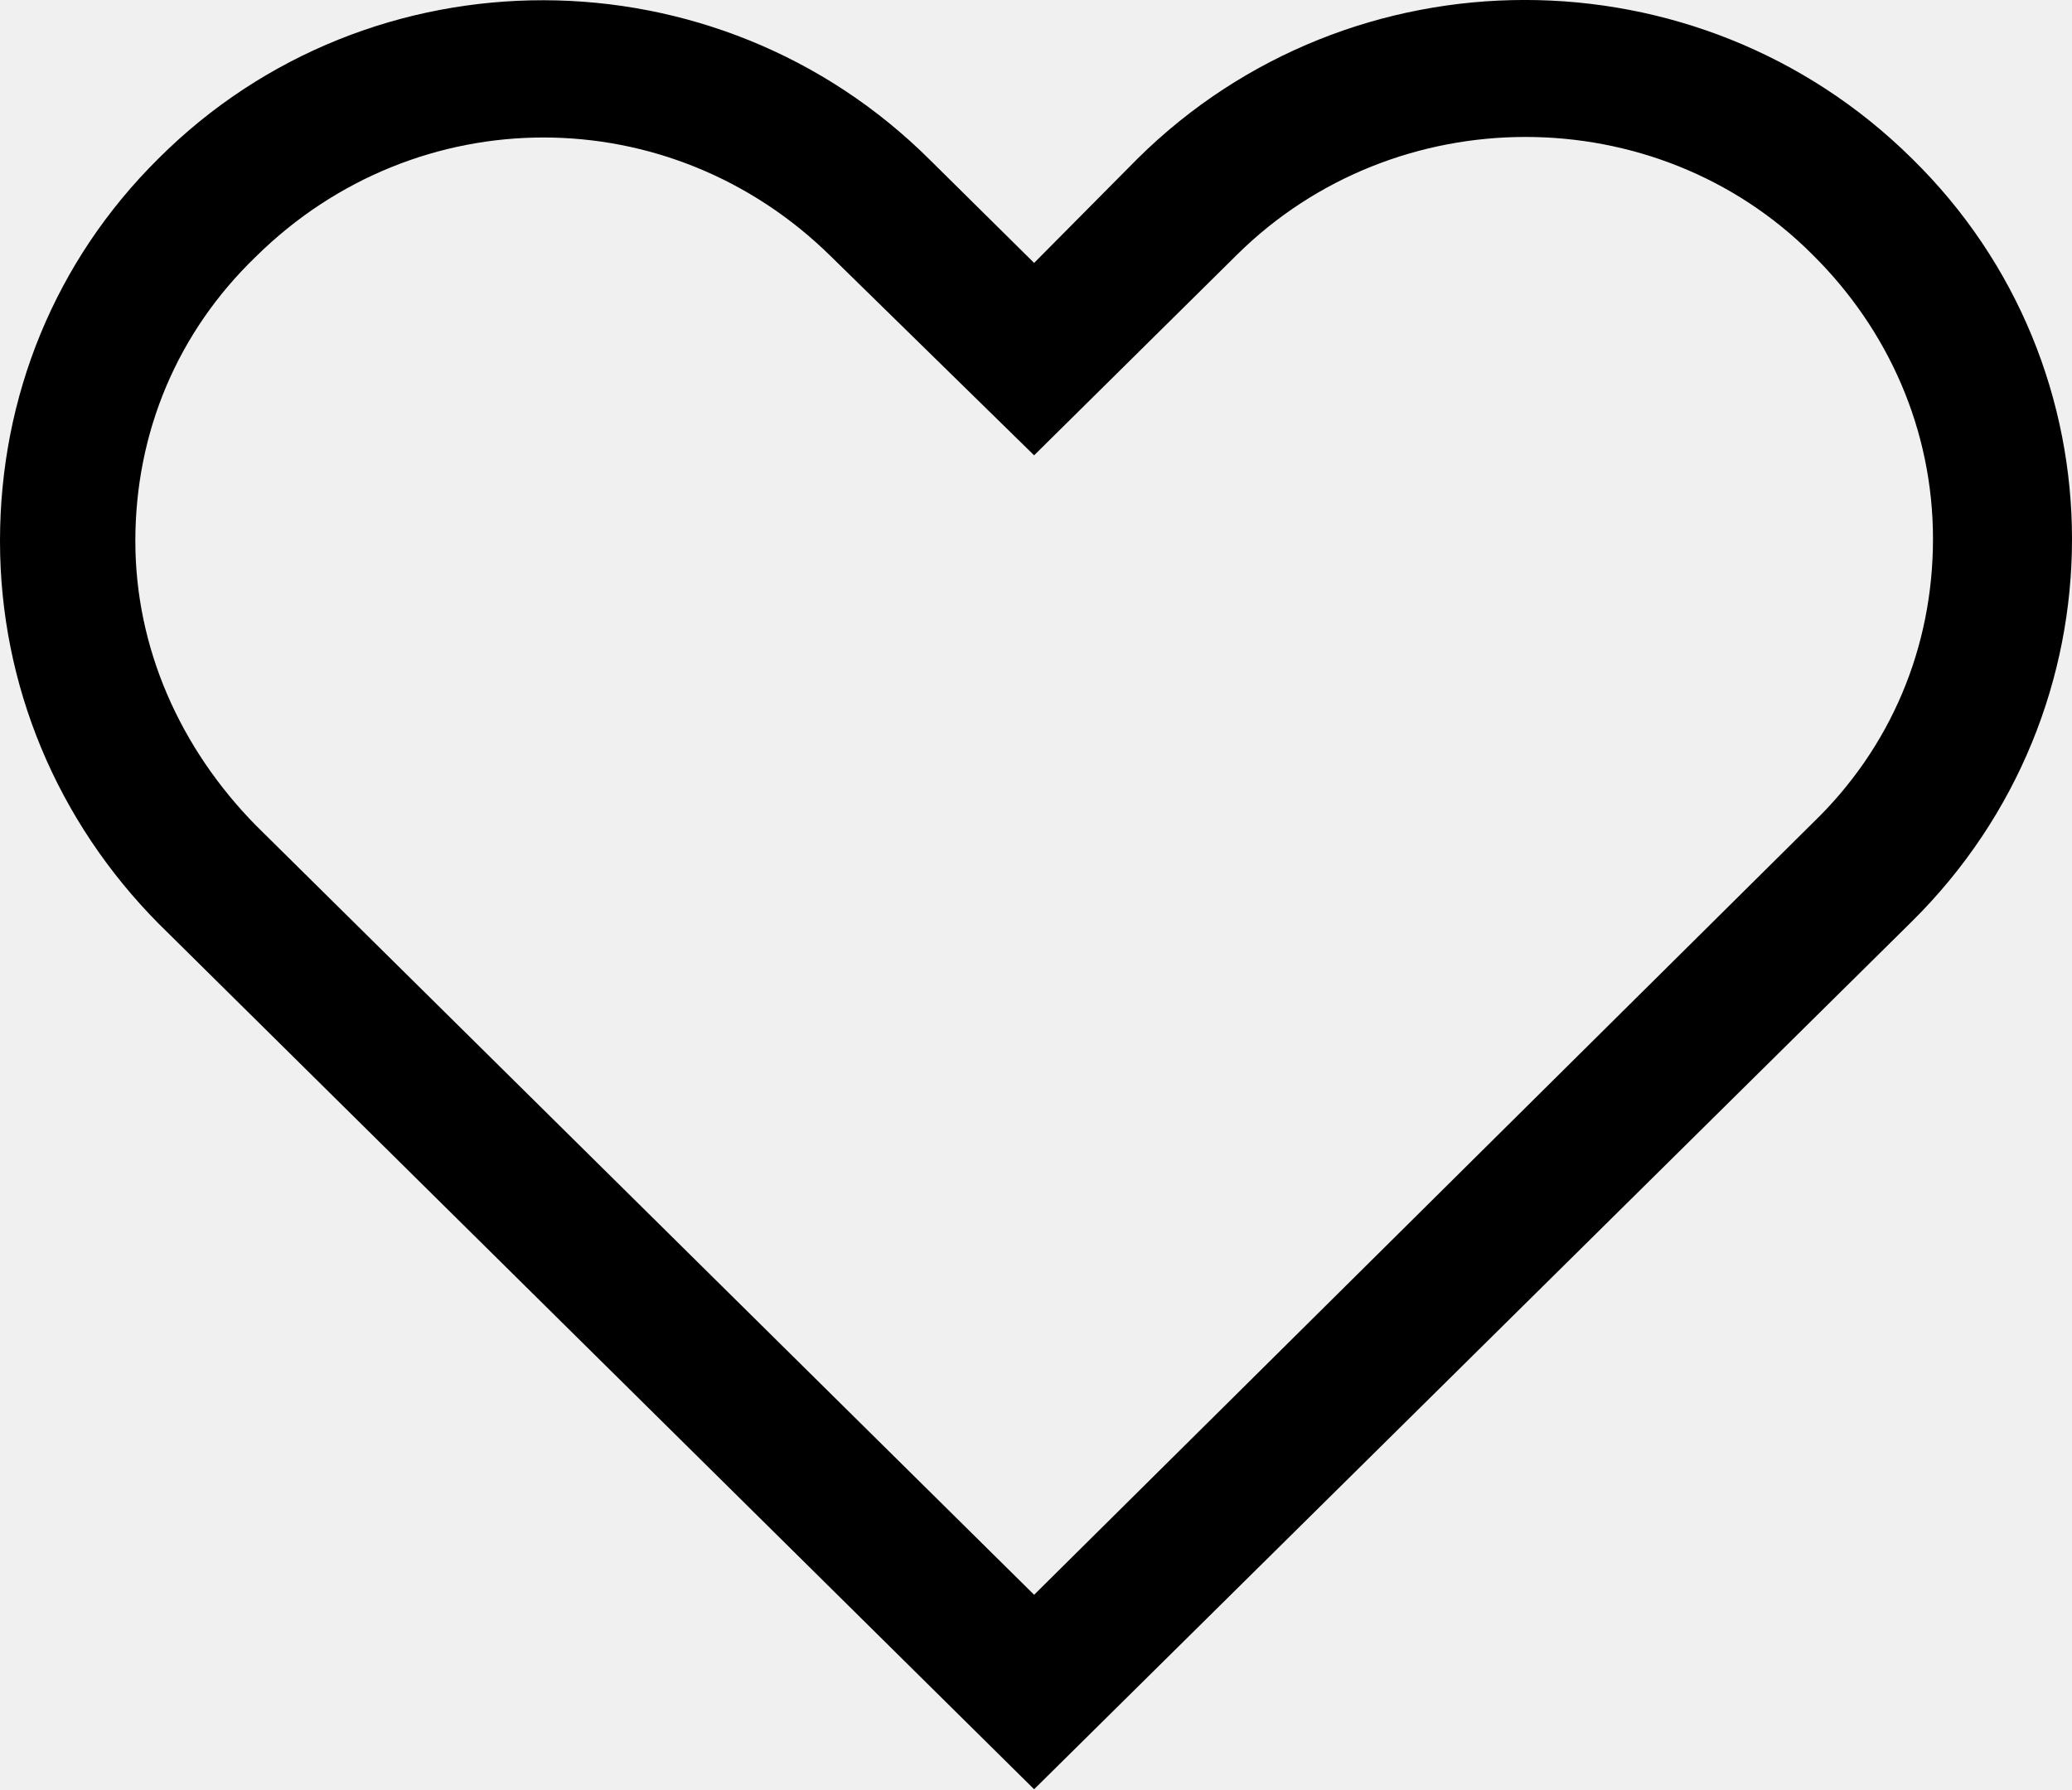
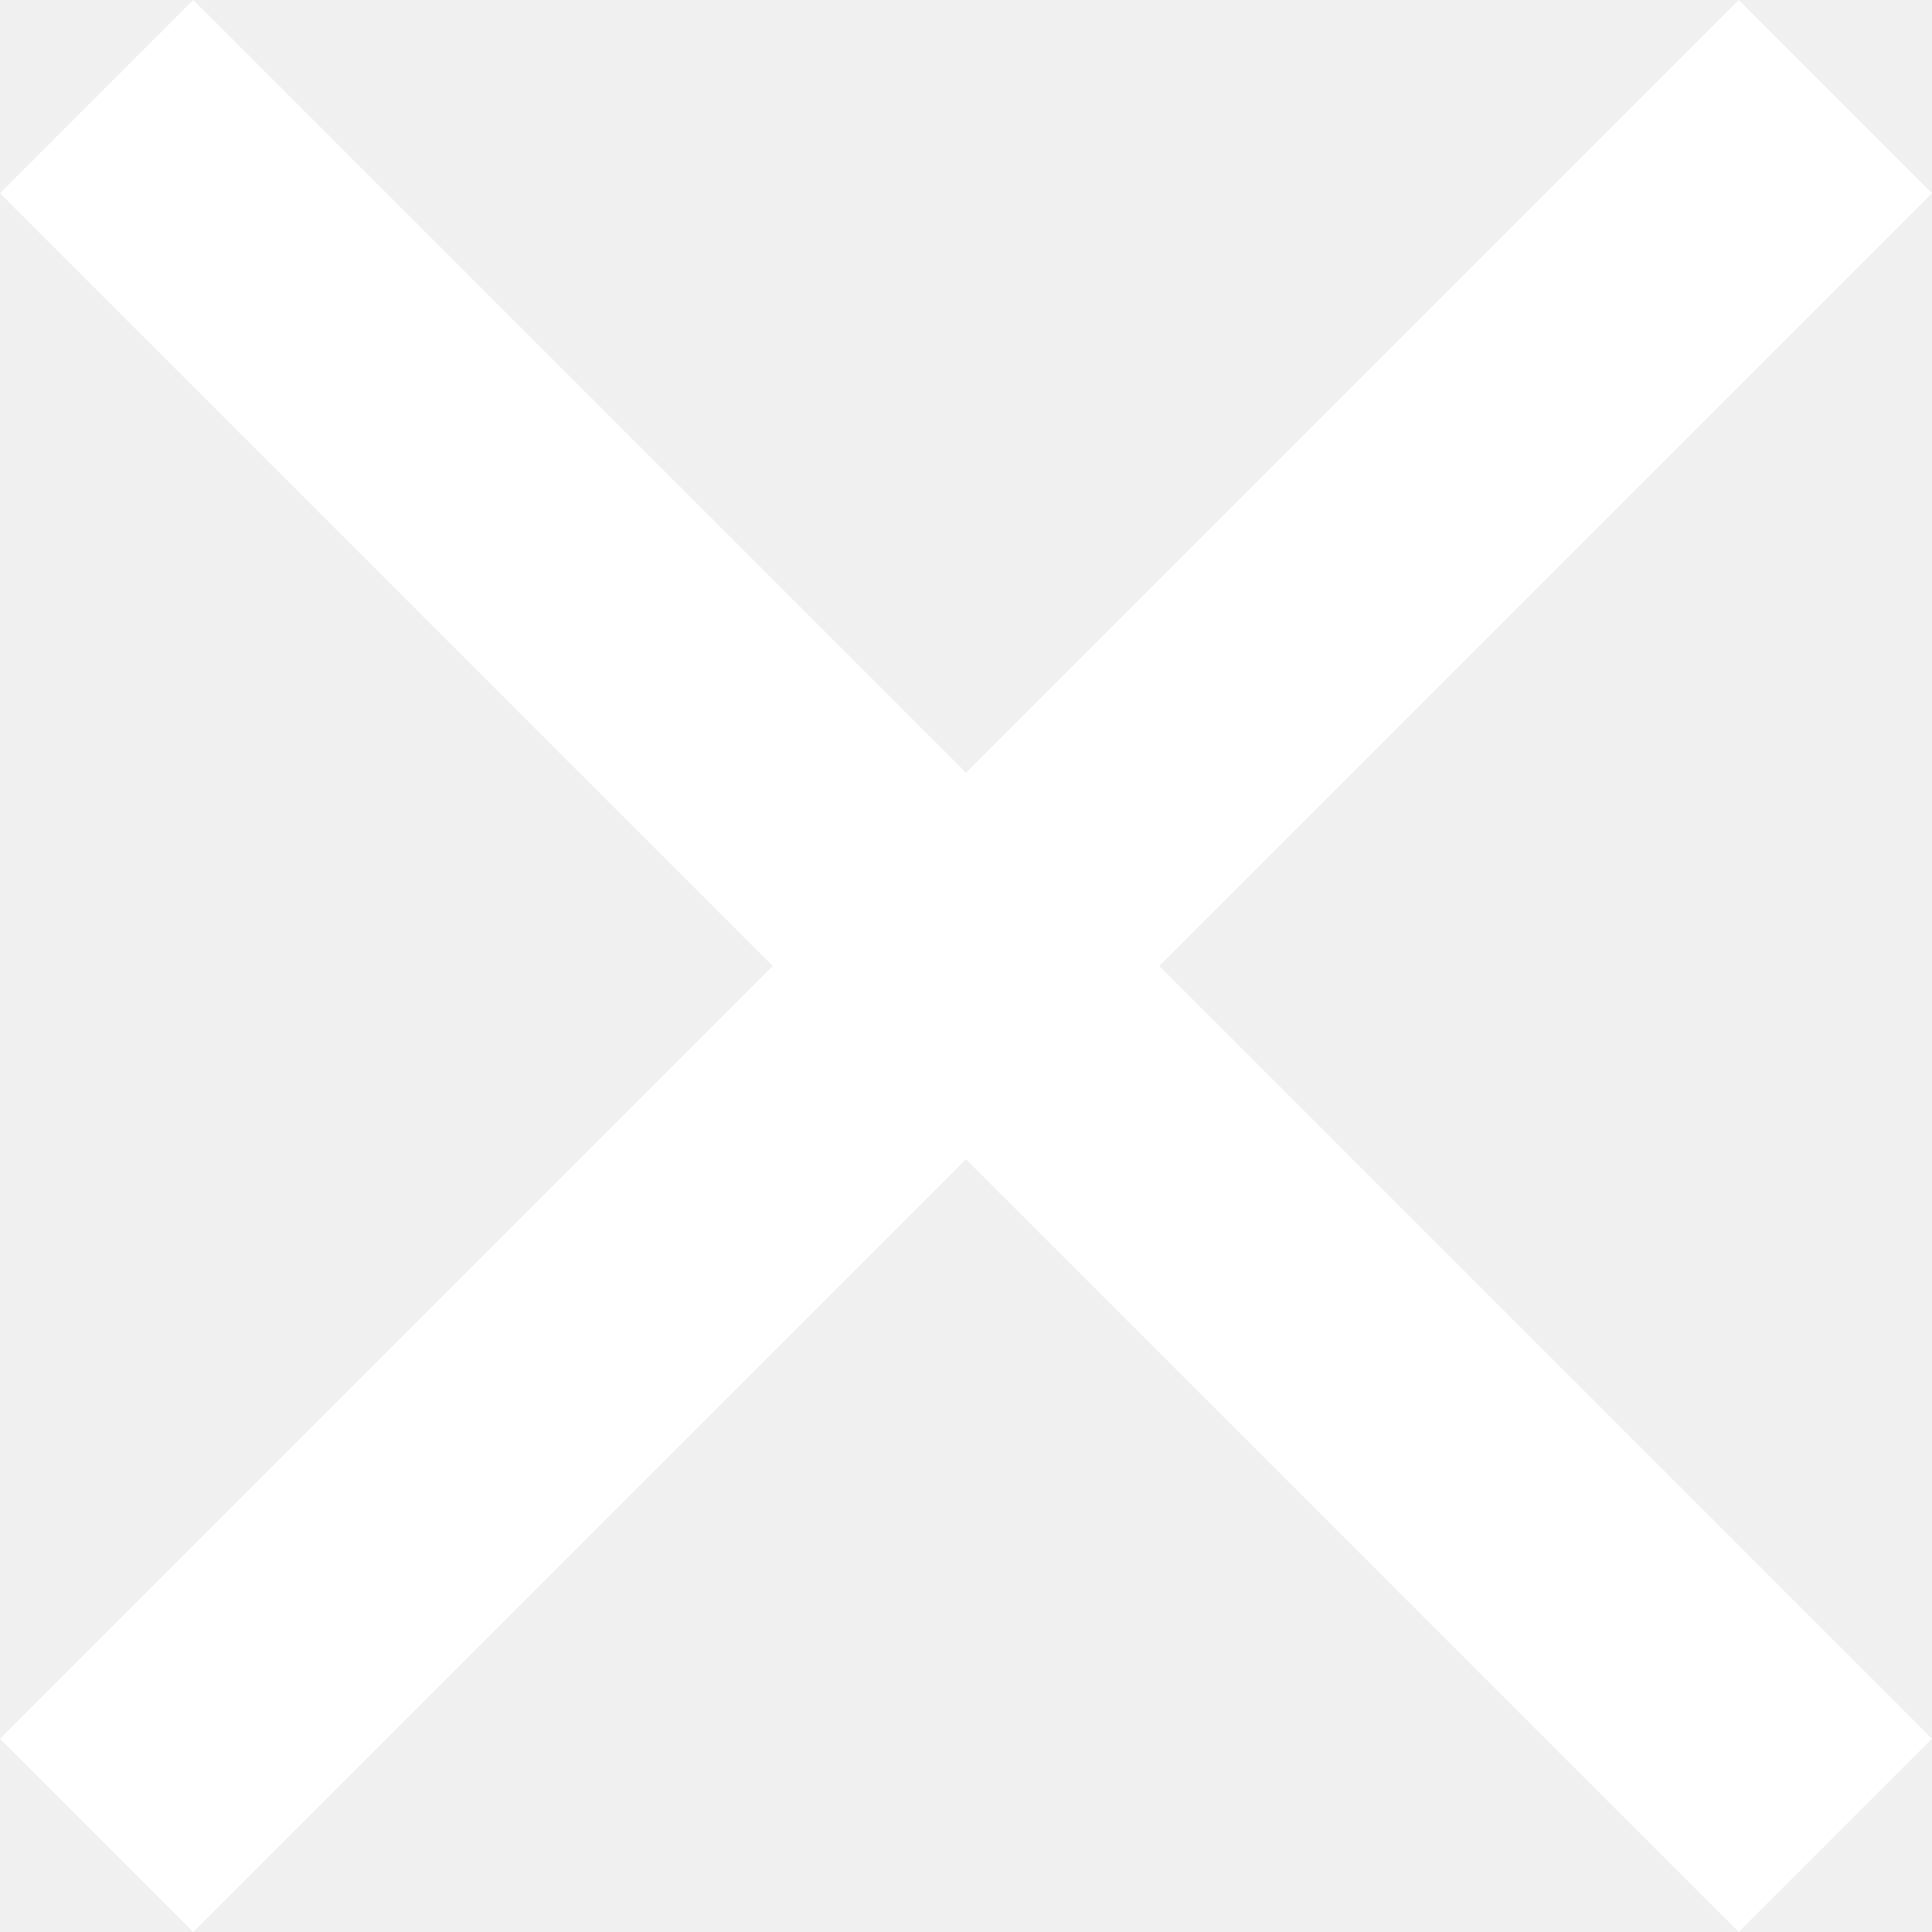
- <svg xmlns="http://www.w3.org/2000/svg" width="22" height="19" viewBox="0 0 22 19" fill="none">
-   <path d="M20.299 9.786C22.567 7.543 22.567 3.902 20.299 1.682C18.031 -0.561 14.349 -0.561 12.081 1.682L10.98 2.792L9.88 1.704C7.612 -0.561 3.93 -0.561 1.684 1.682C0.584 2.77 0 4.213 0 5.745C0 7.277 0.606 8.72 1.684 9.808L10.98 19L20.299 9.786ZM1.437 5.745C1.437 4.59 1.886 3.525 2.717 2.725C3.57 1.882 4.671 1.46 5.771 1.46C6.871 1.46 7.971 1.882 8.825 2.725L10.98 4.835L13.136 2.703C14.82 1.038 17.582 1.038 19.244 2.703C20.052 3.502 20.524 4.568 20.524 5.723C20.524 6.877 20.075 7.943 19.244 8.742L10.98 16.935L2.717 8.765C1.909 7.943 1.437 6.877 1.437 5.745Z" fill="black" />
+ <svg xmlns="http://www.w3.org/2000/svg" width="32" height="32" viewBox="0 0 32 32" fill="none">
+   <path d="M32 28.8L19.2 16L32 3.2L28.8 0L16 12.8L3.2 0L0 3.2L12.8 16L0 28.8L3.2 32L16 19.2L28.8 32L32 28.8Z" fill="white" />
</svg>
